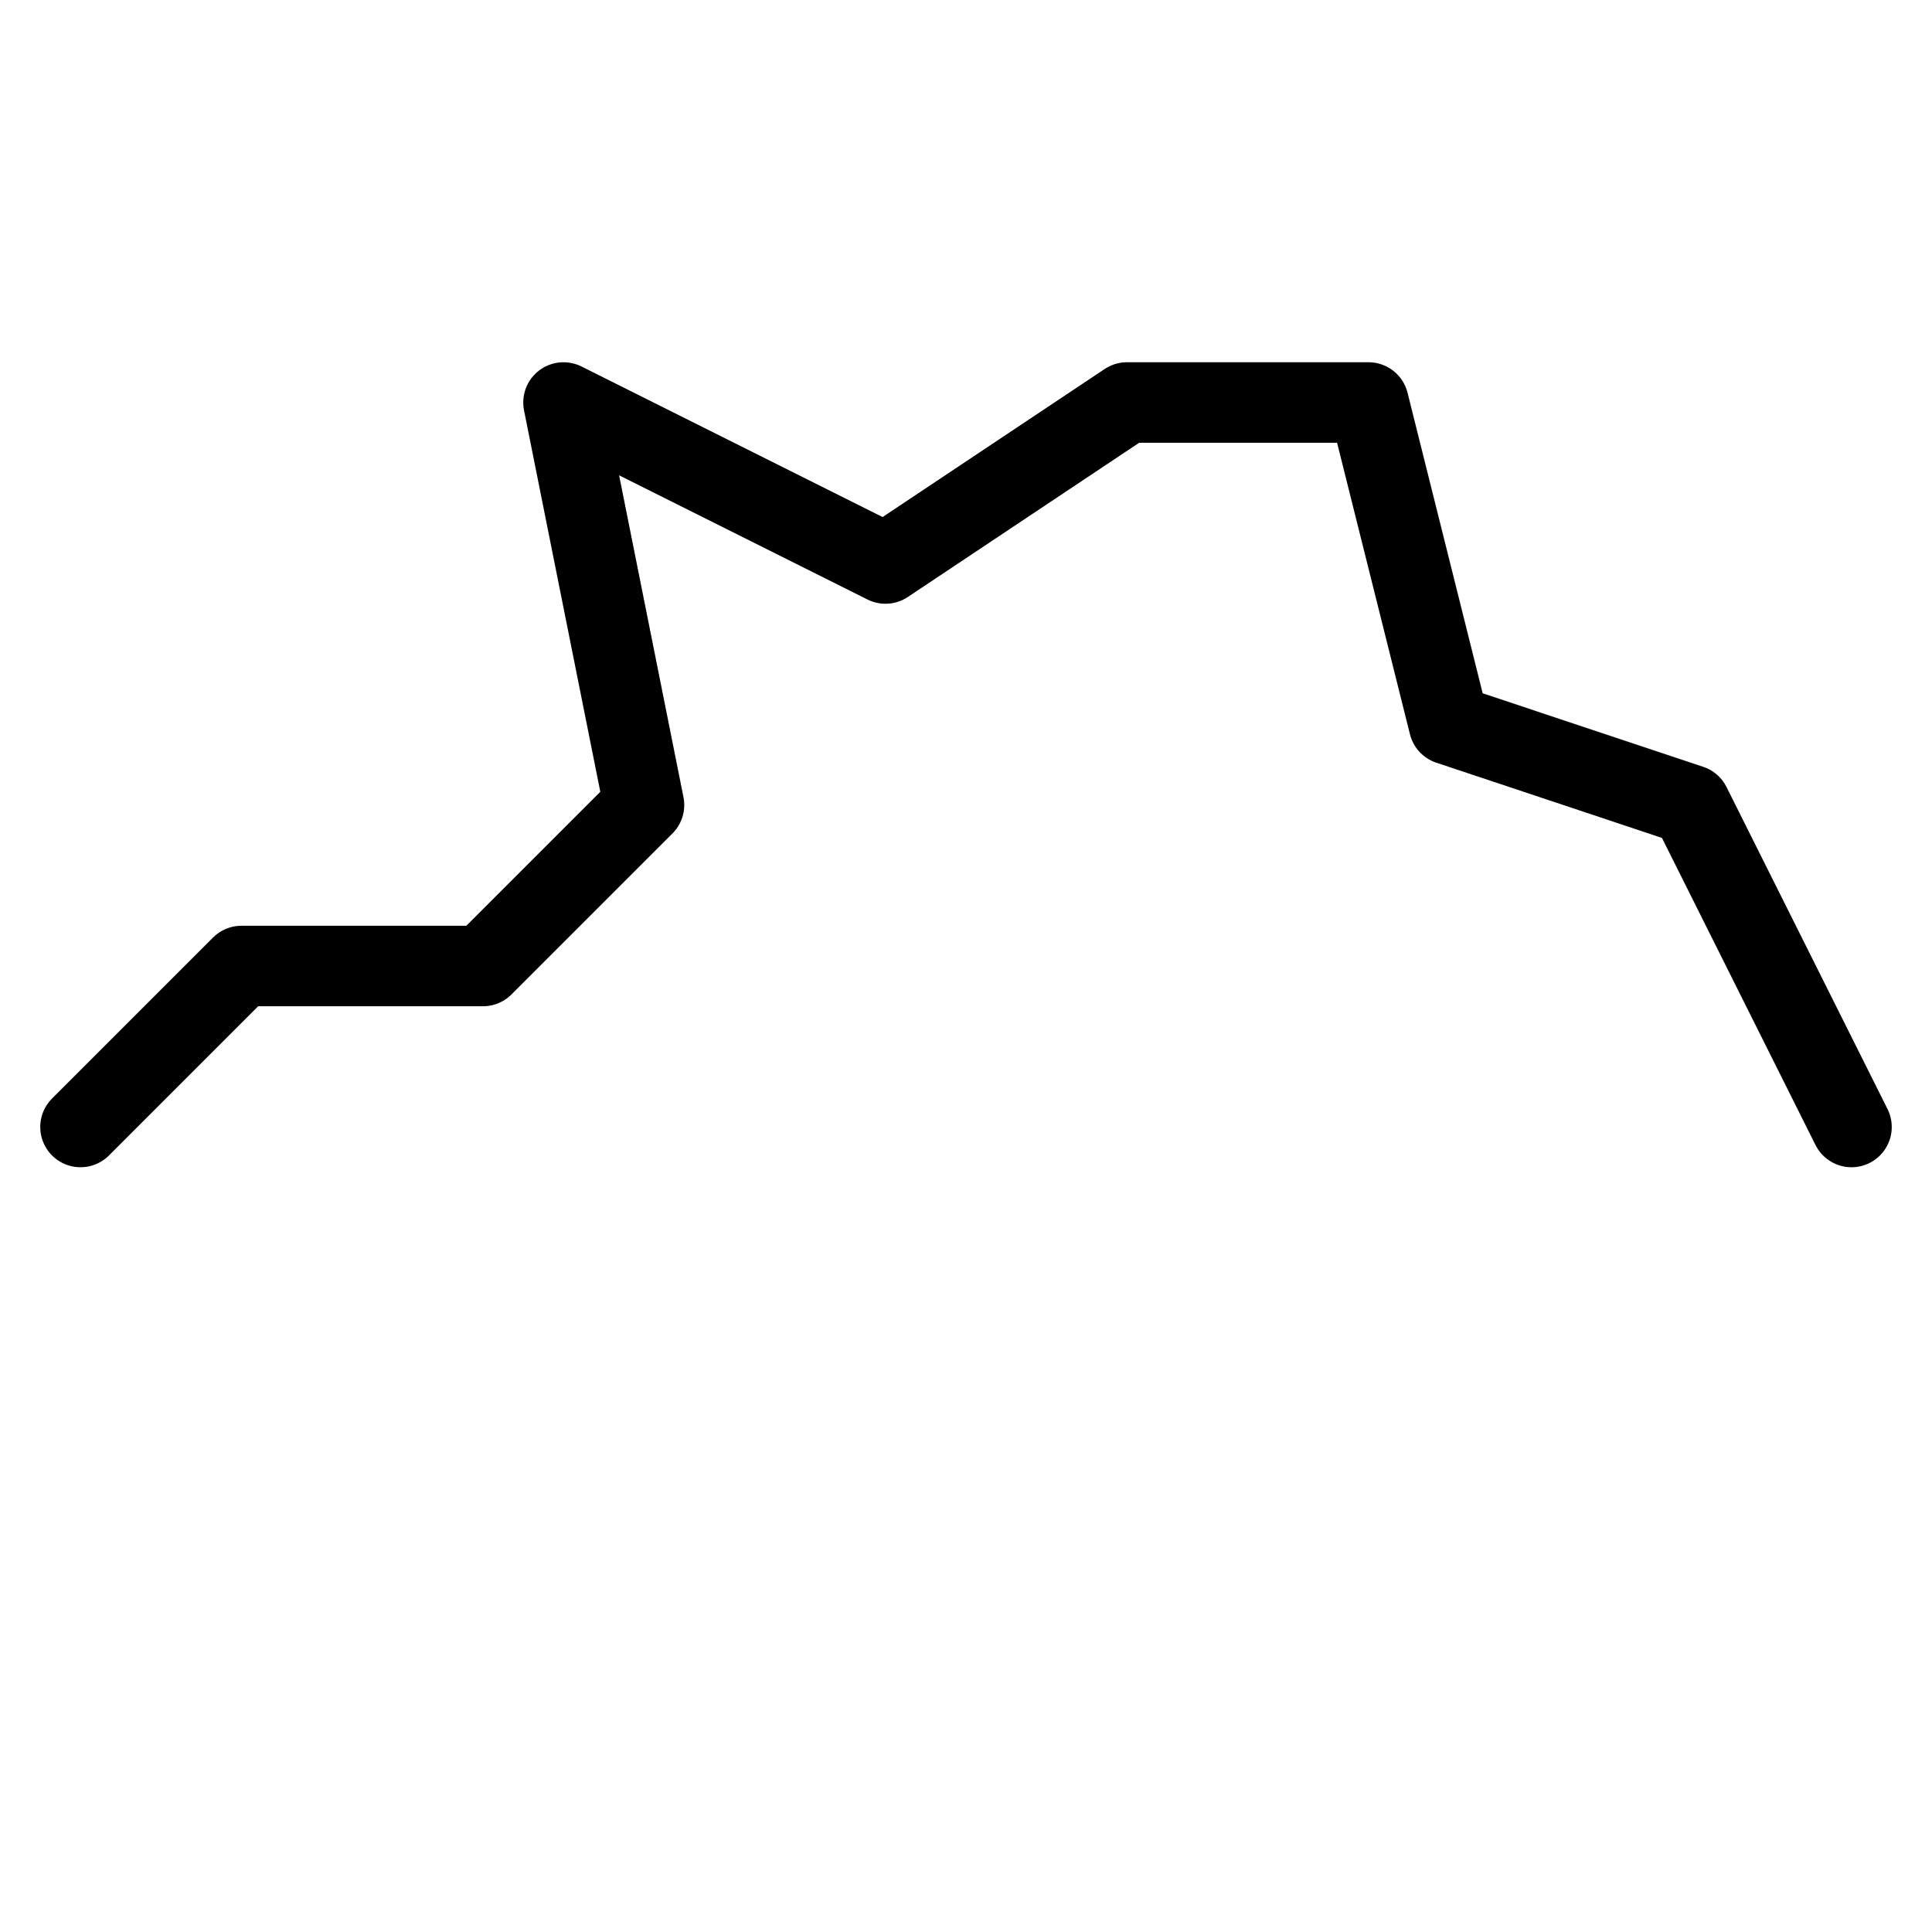
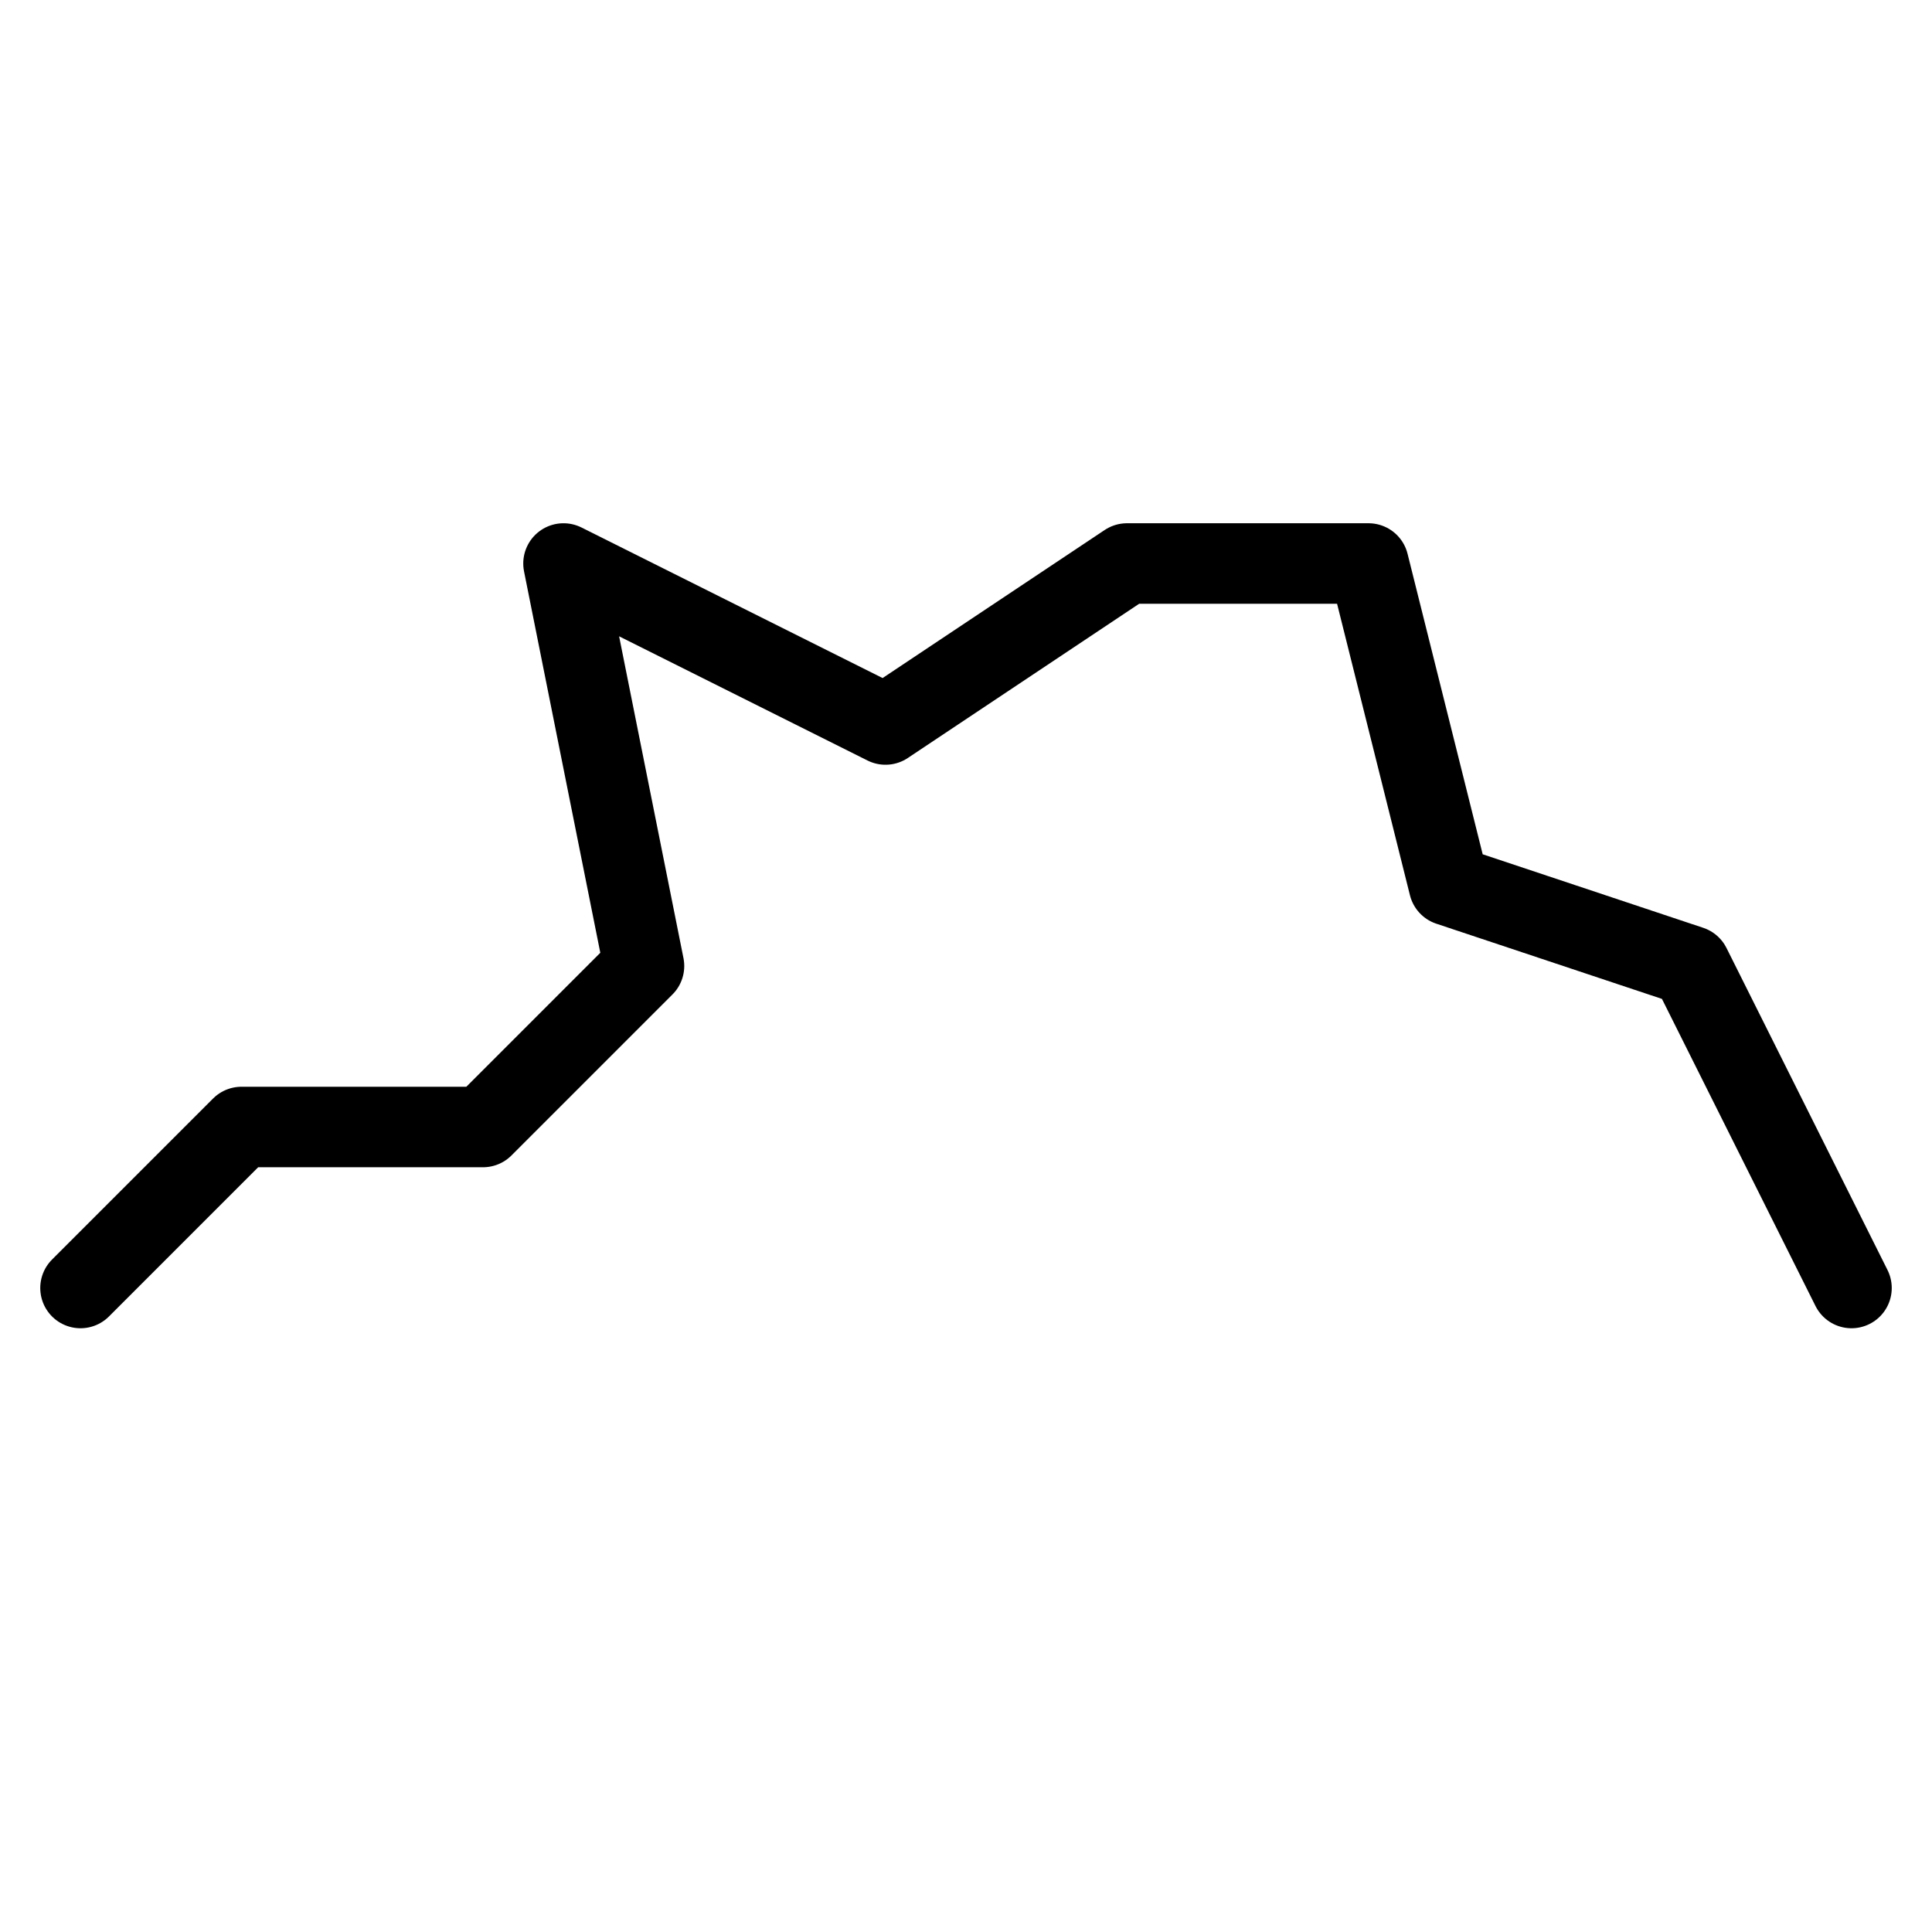
<svg xmlns="http://www.w3.org/2000/svg" width="24.0px" height="24.0px" viewBox="0 0 24.0 24.0" version="1.1" id="SVGRoot">
  <defs id="defs182" />
  <g id="layer1">
-     <path style="font-variation-settings:normal;opacity:1;vector-effect:none;fill:none;fill-opacity:1;stroke:#000000;stroke-width:1;stroke-linecap:round;stroke-linejoin:round;stroke-miterlimit:4;stroke-dasharray:none;stroke-dashoffset:0;stroke-opacity:1;stop-color:#000000;stop-opacity:1" d="M 1,14 3,12 H 6 L 8,10 7,5 11,7 14,5 h 3 l 1,4 3,1 2,4" id="path2825" />
+     <path style="font-variation-settings:normal;opacity:1;vector-effect:none;fill:none;fill-opacity:1;stroke:#000000;stroke-width:1;stroke-linecap:round;stroke-linejoin:round;stroke-miterlimit:4;stroke-dasharray:none;stroke-dashoffset:0;stroke-opacity:1;stop-color:#000000;stop-opacity:1" d="M 1,16 3,14 H 6 L 8,12 7,7 11,9 14,7 h 3 l 1,4 3,1 2,4" id="path2825" />
  </g>
</svg>
